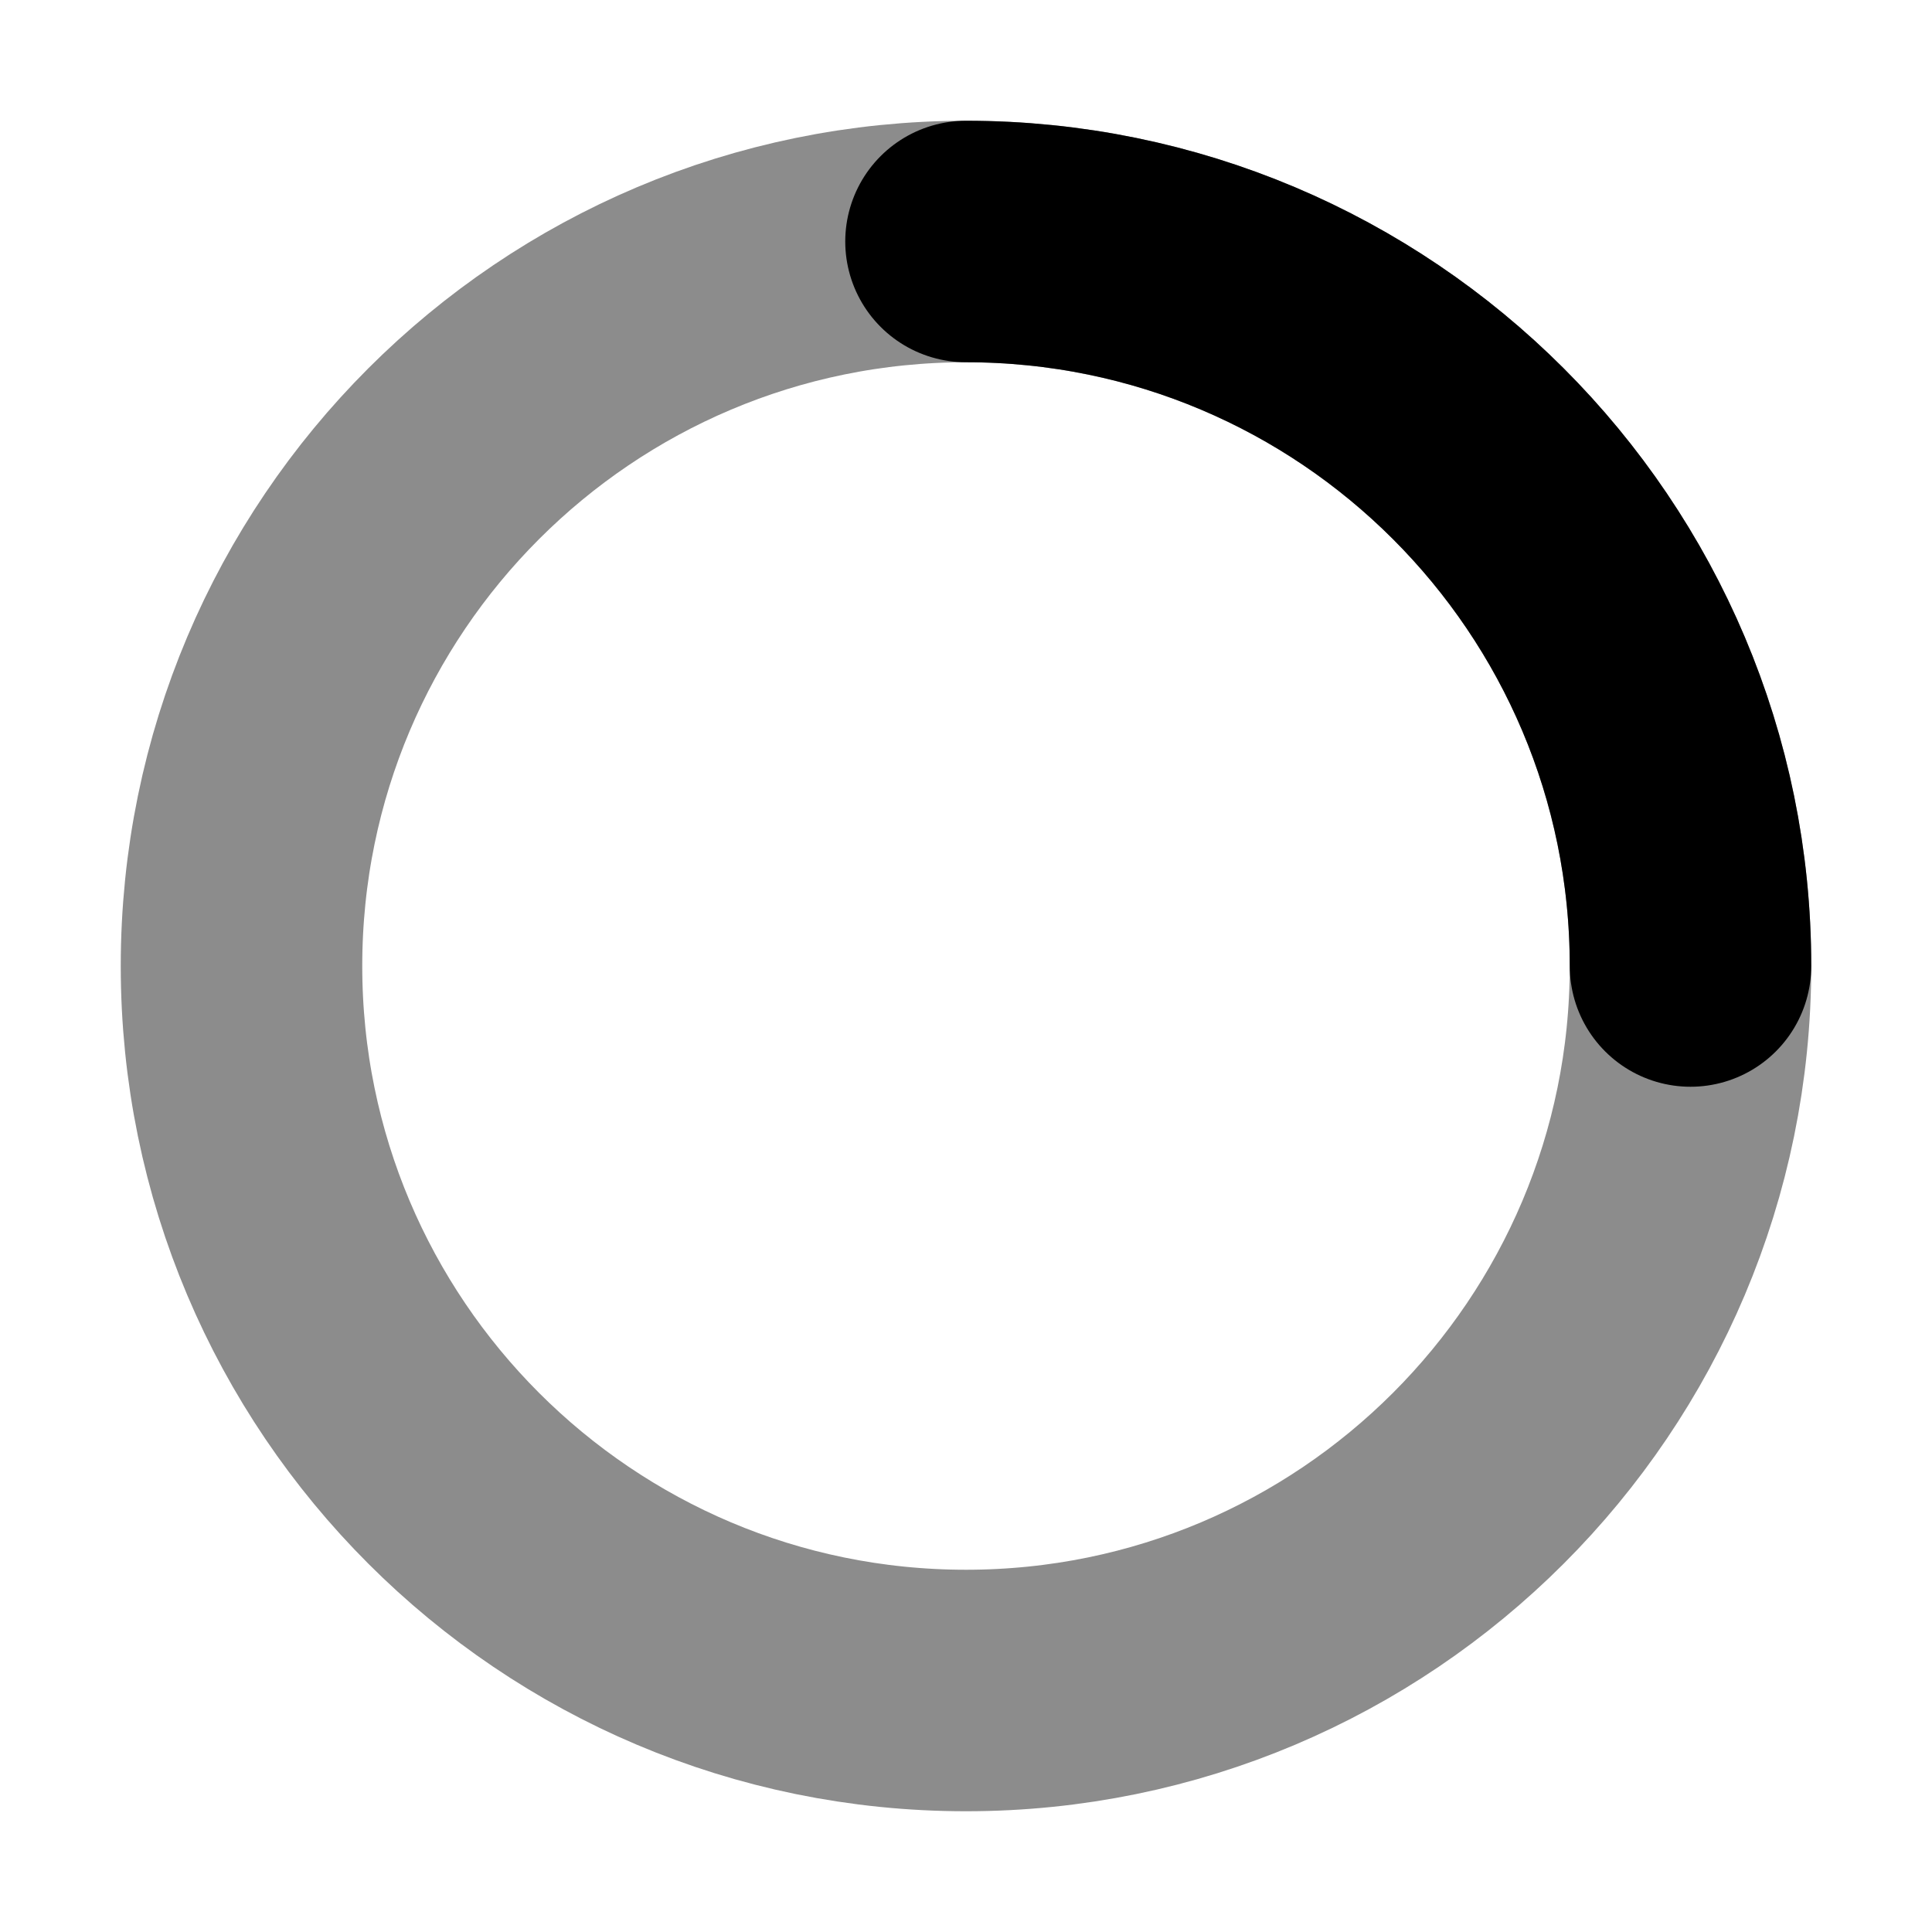
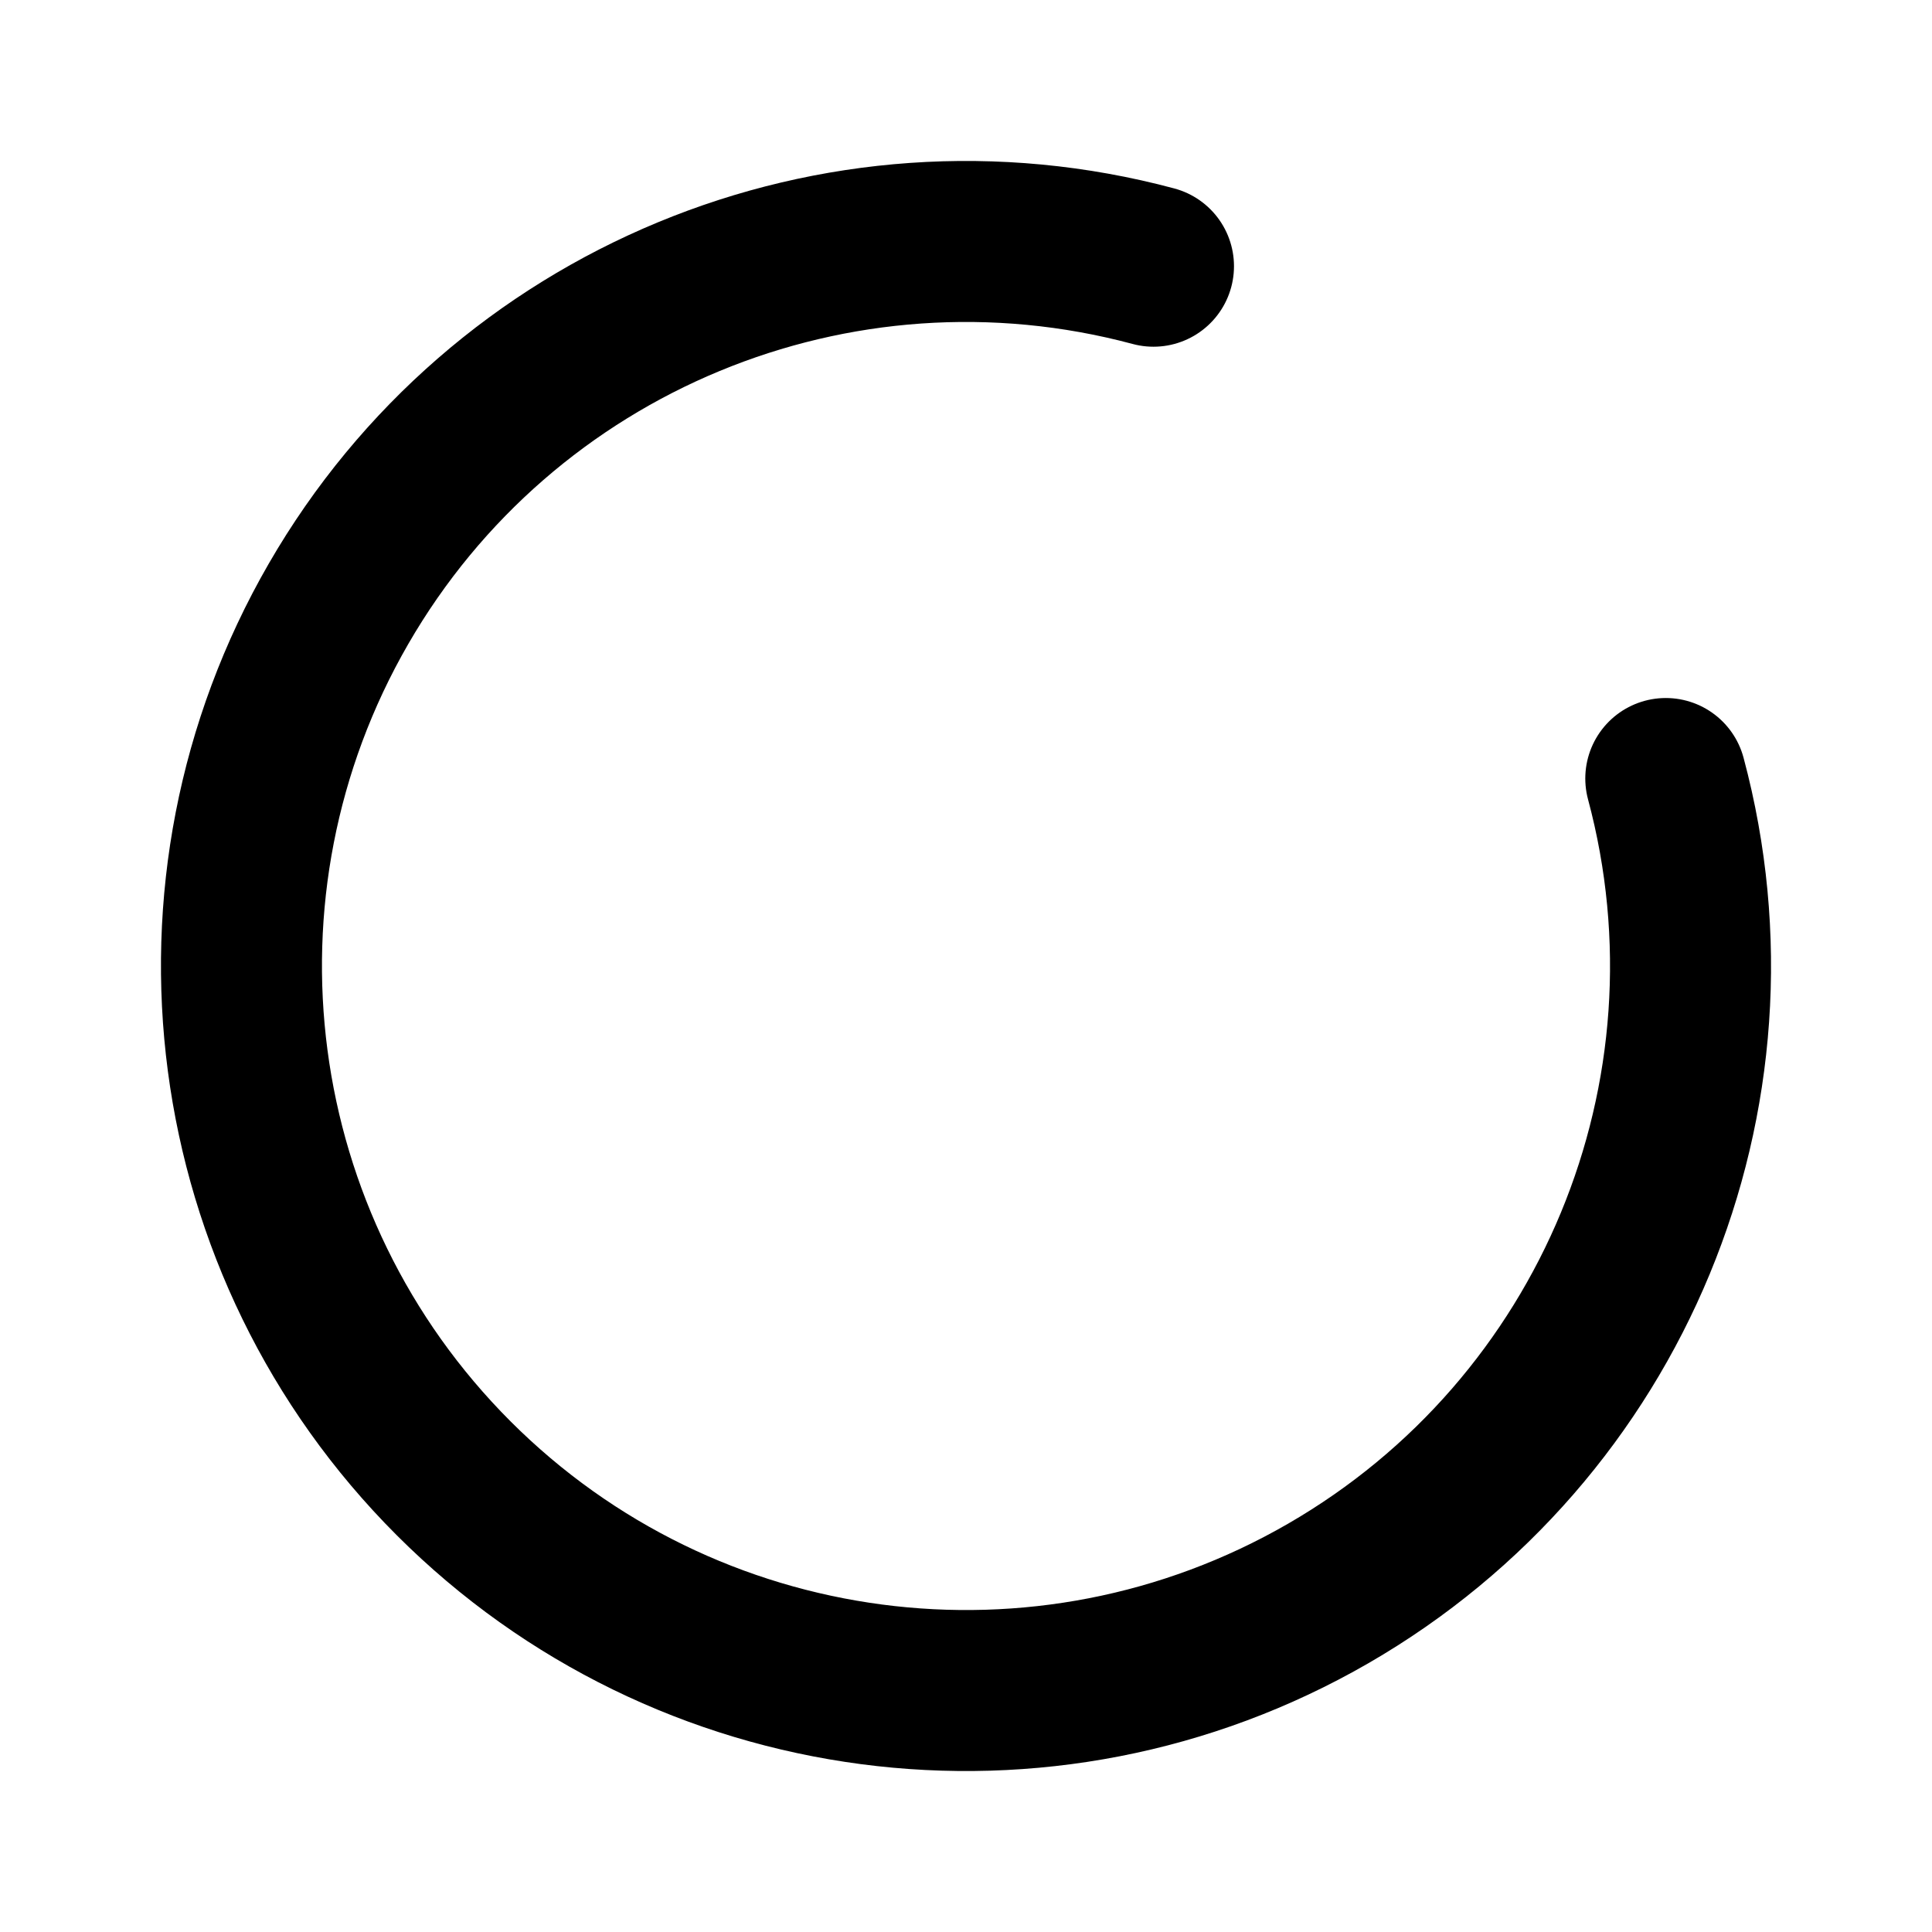
- <svg xmlns="http://www.w3.org/2000/svg" viewBox="0 0 16 16" width="24" height="24" fill="none">
-   <g>
-     <g>
-       <path d="M2 8A6 6 0 1 1 14 8A6 6 0 1 1 2 8Z" fill="none" stroke="currentColor" stroke-opacity="0.45" stroke-width="2" stroke-linecap="round" stroke-linejoin="round" />
-     </g>
-     <g>
-       <path d="M8 2A6 6 0 0 1 14 8" fill="none" stroke="currentColor" stroke-width="2" stroke-linecap="round" stroke-linejoin="round" />
-     </g>
-   </g>
+ <svg xmlns="http://www.w3.org/2000/svg" viewBox="0 0 24 24" width="24" height="24" fill="none">
+   <path d="M20.693 9.671A9 9 0 1 1 14.329 3.307" fill="none" stroke="currentColor" stroke-width="2" stroke-linecap="round" stroke-linejoin="round" />
</svg>
